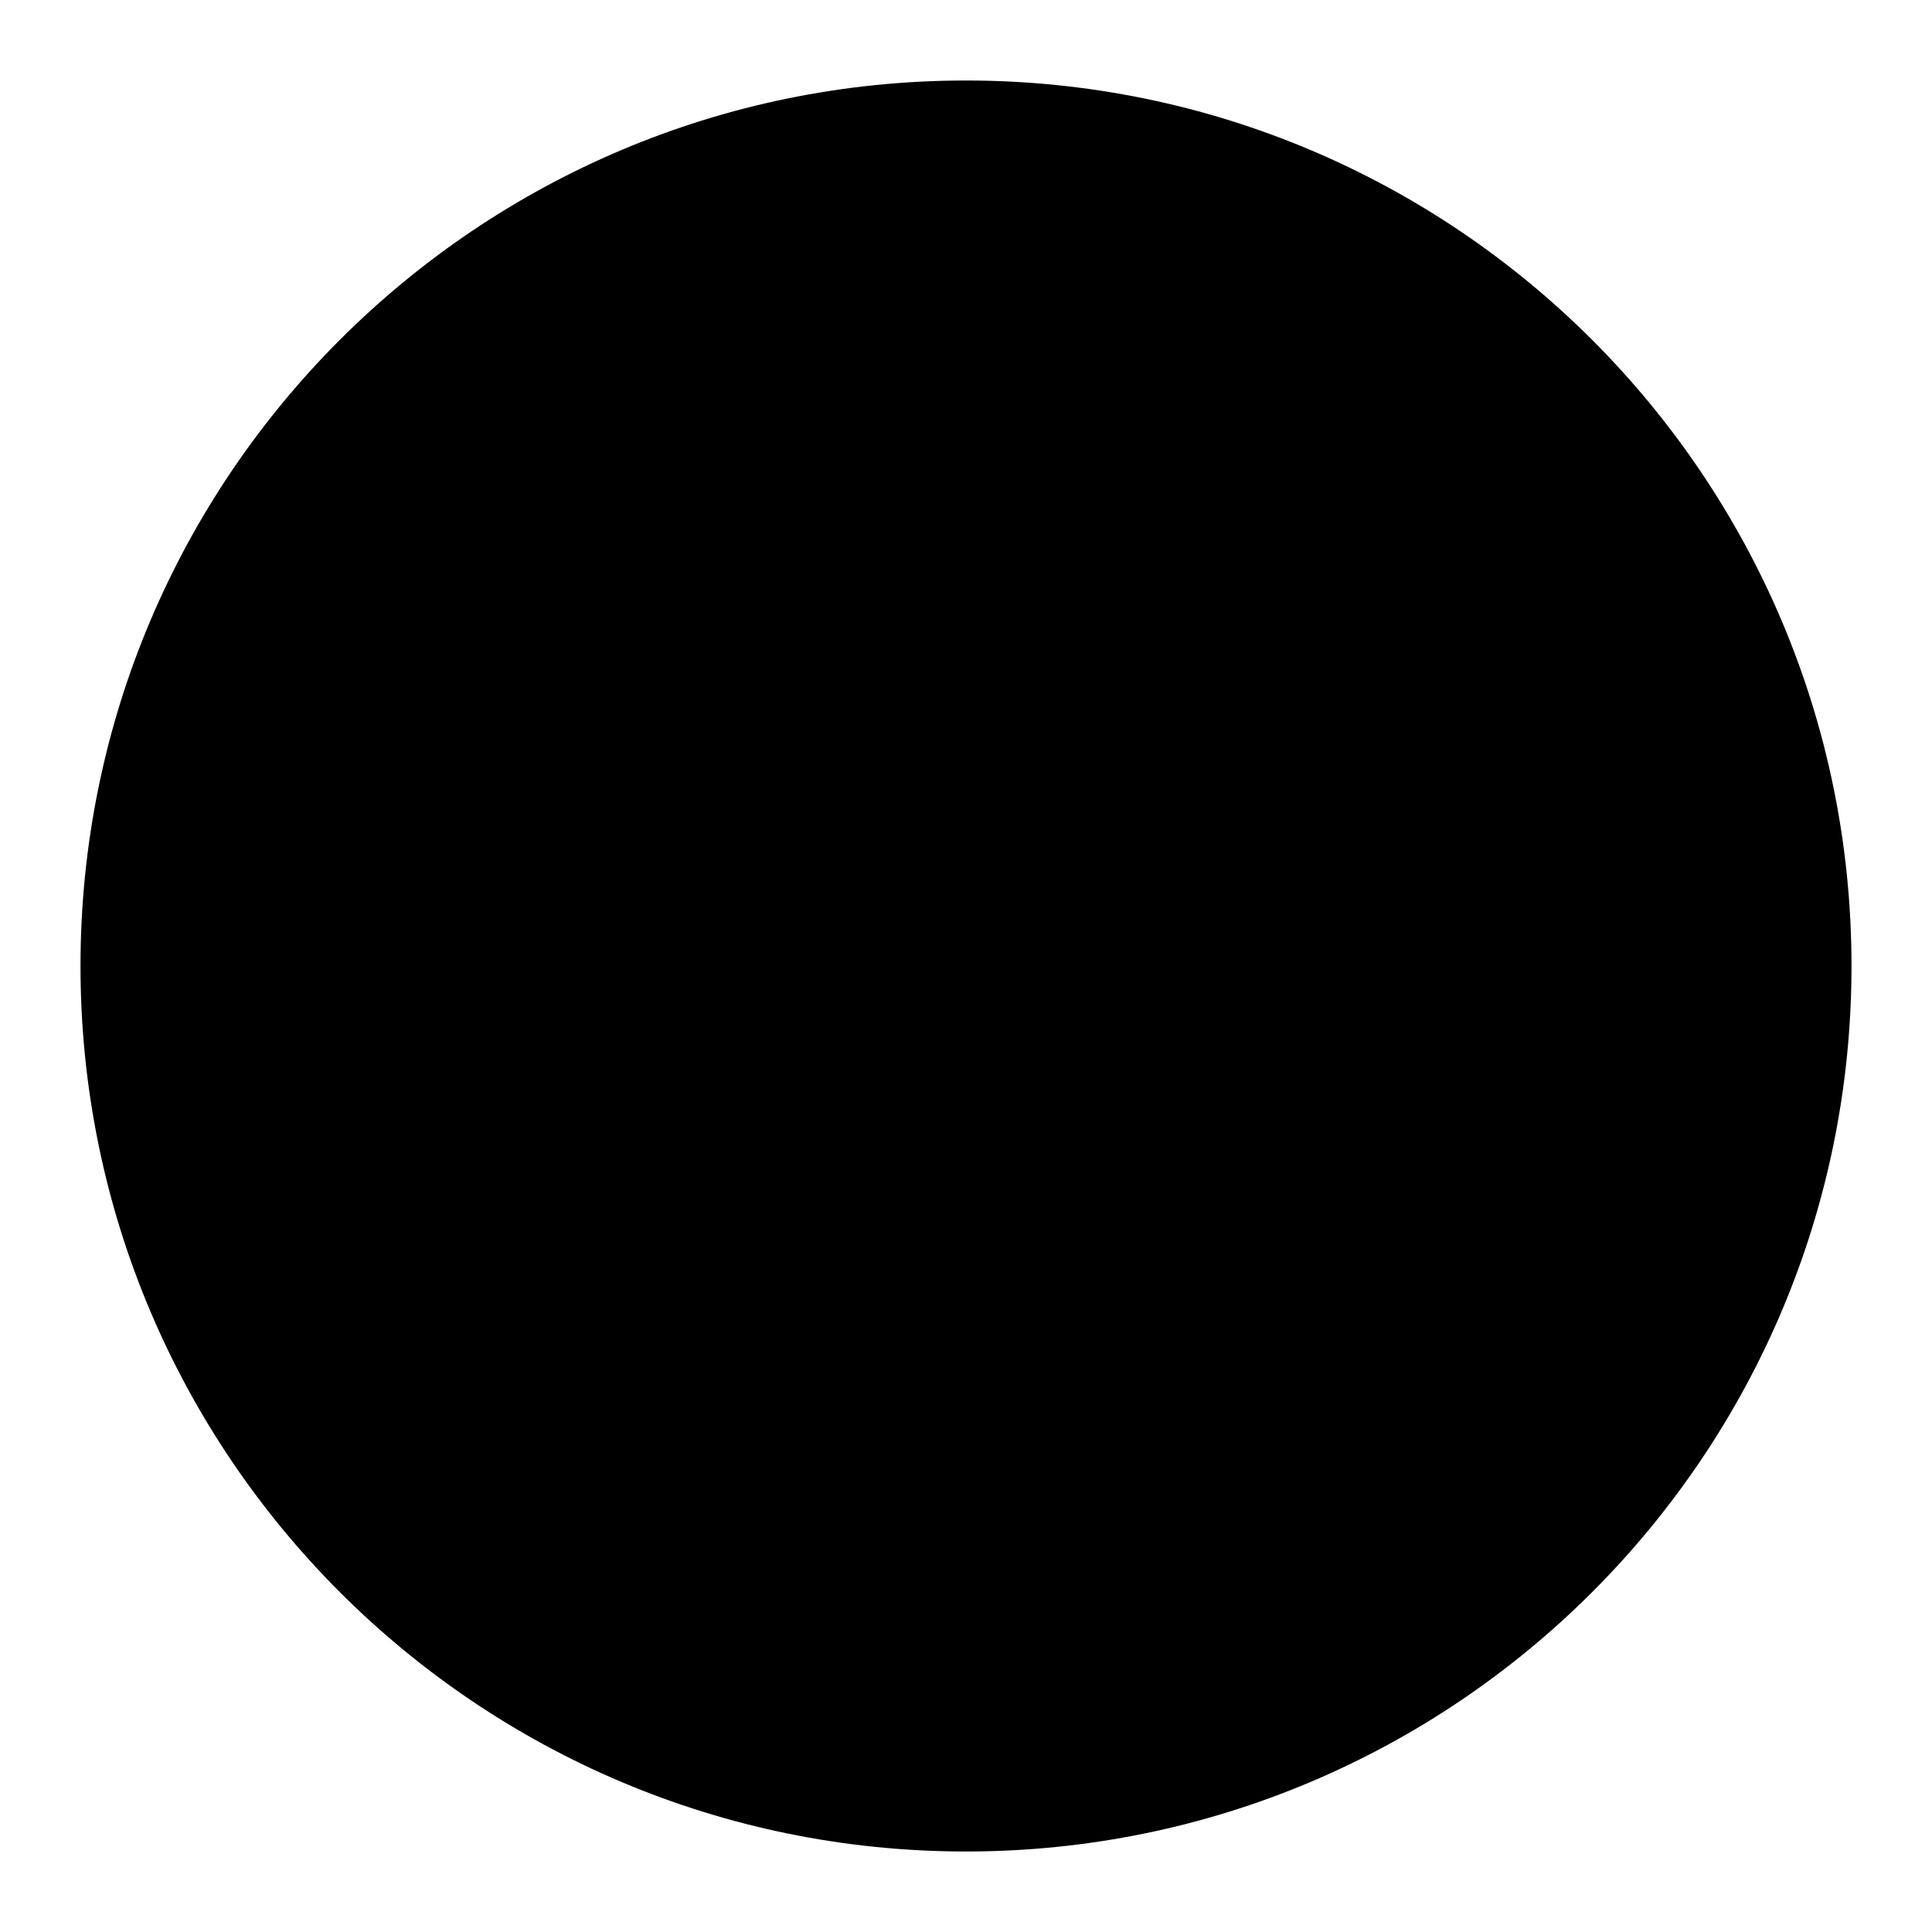
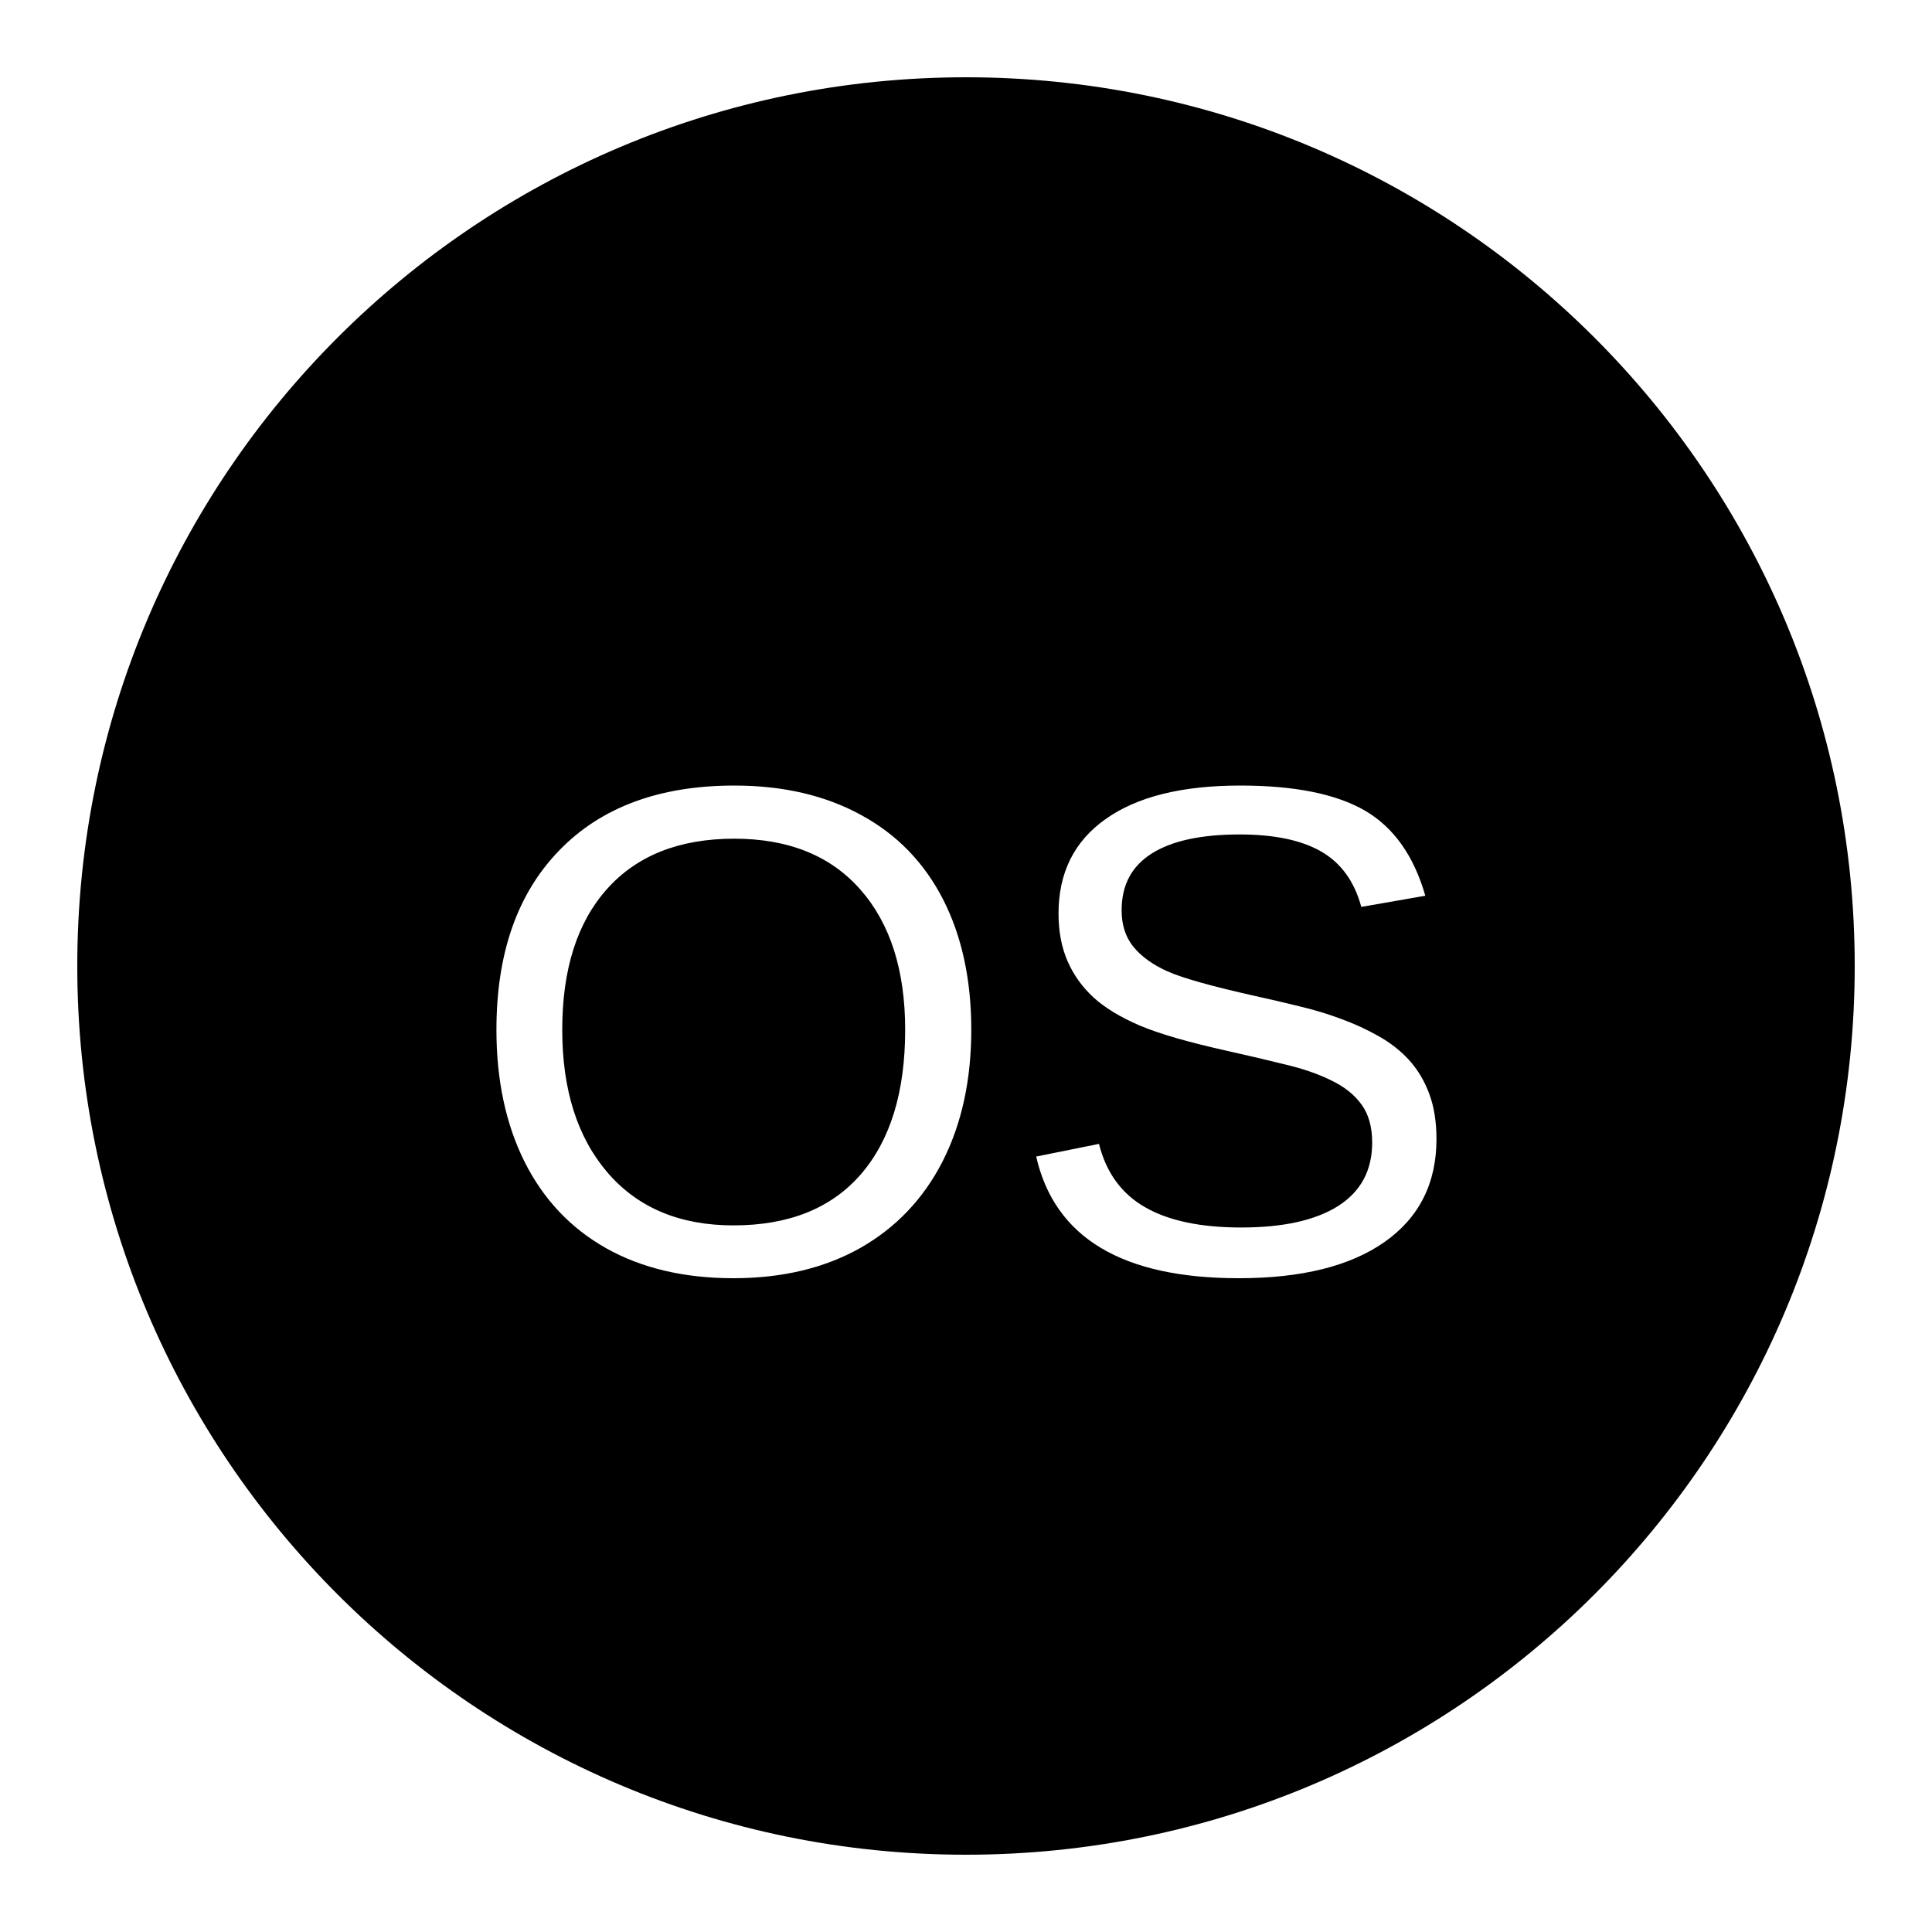
- <svg xmlns="http://www.w3.org/2000/svg" viewBox="0 0 120 120" class="chat-logo">
-   <circle cx="60" cy="60" r="55" />
-   <text x="50%" y="55%" dominant-baseline="middle" text-anchor="middle">OS</text>
+ <svg xmlns="http://www.w3.org/2000/svg" viewBox="0 0 100 100" class="logo" role="img" aria-label="Open-Swarm Logo">
+   <circle cx="50" cy="50" r="48" fill="var(--bg-color, black)" stroke="var(--text-color, white)" stroke-width="4" />
+   <text x="50%" y="55%" text-anchor="middle" font-family="Arial, sans-serif" font-size="36" fill="var(--text-color, white)" dy=".3em">
+         OS
+     </text>
</svg>
